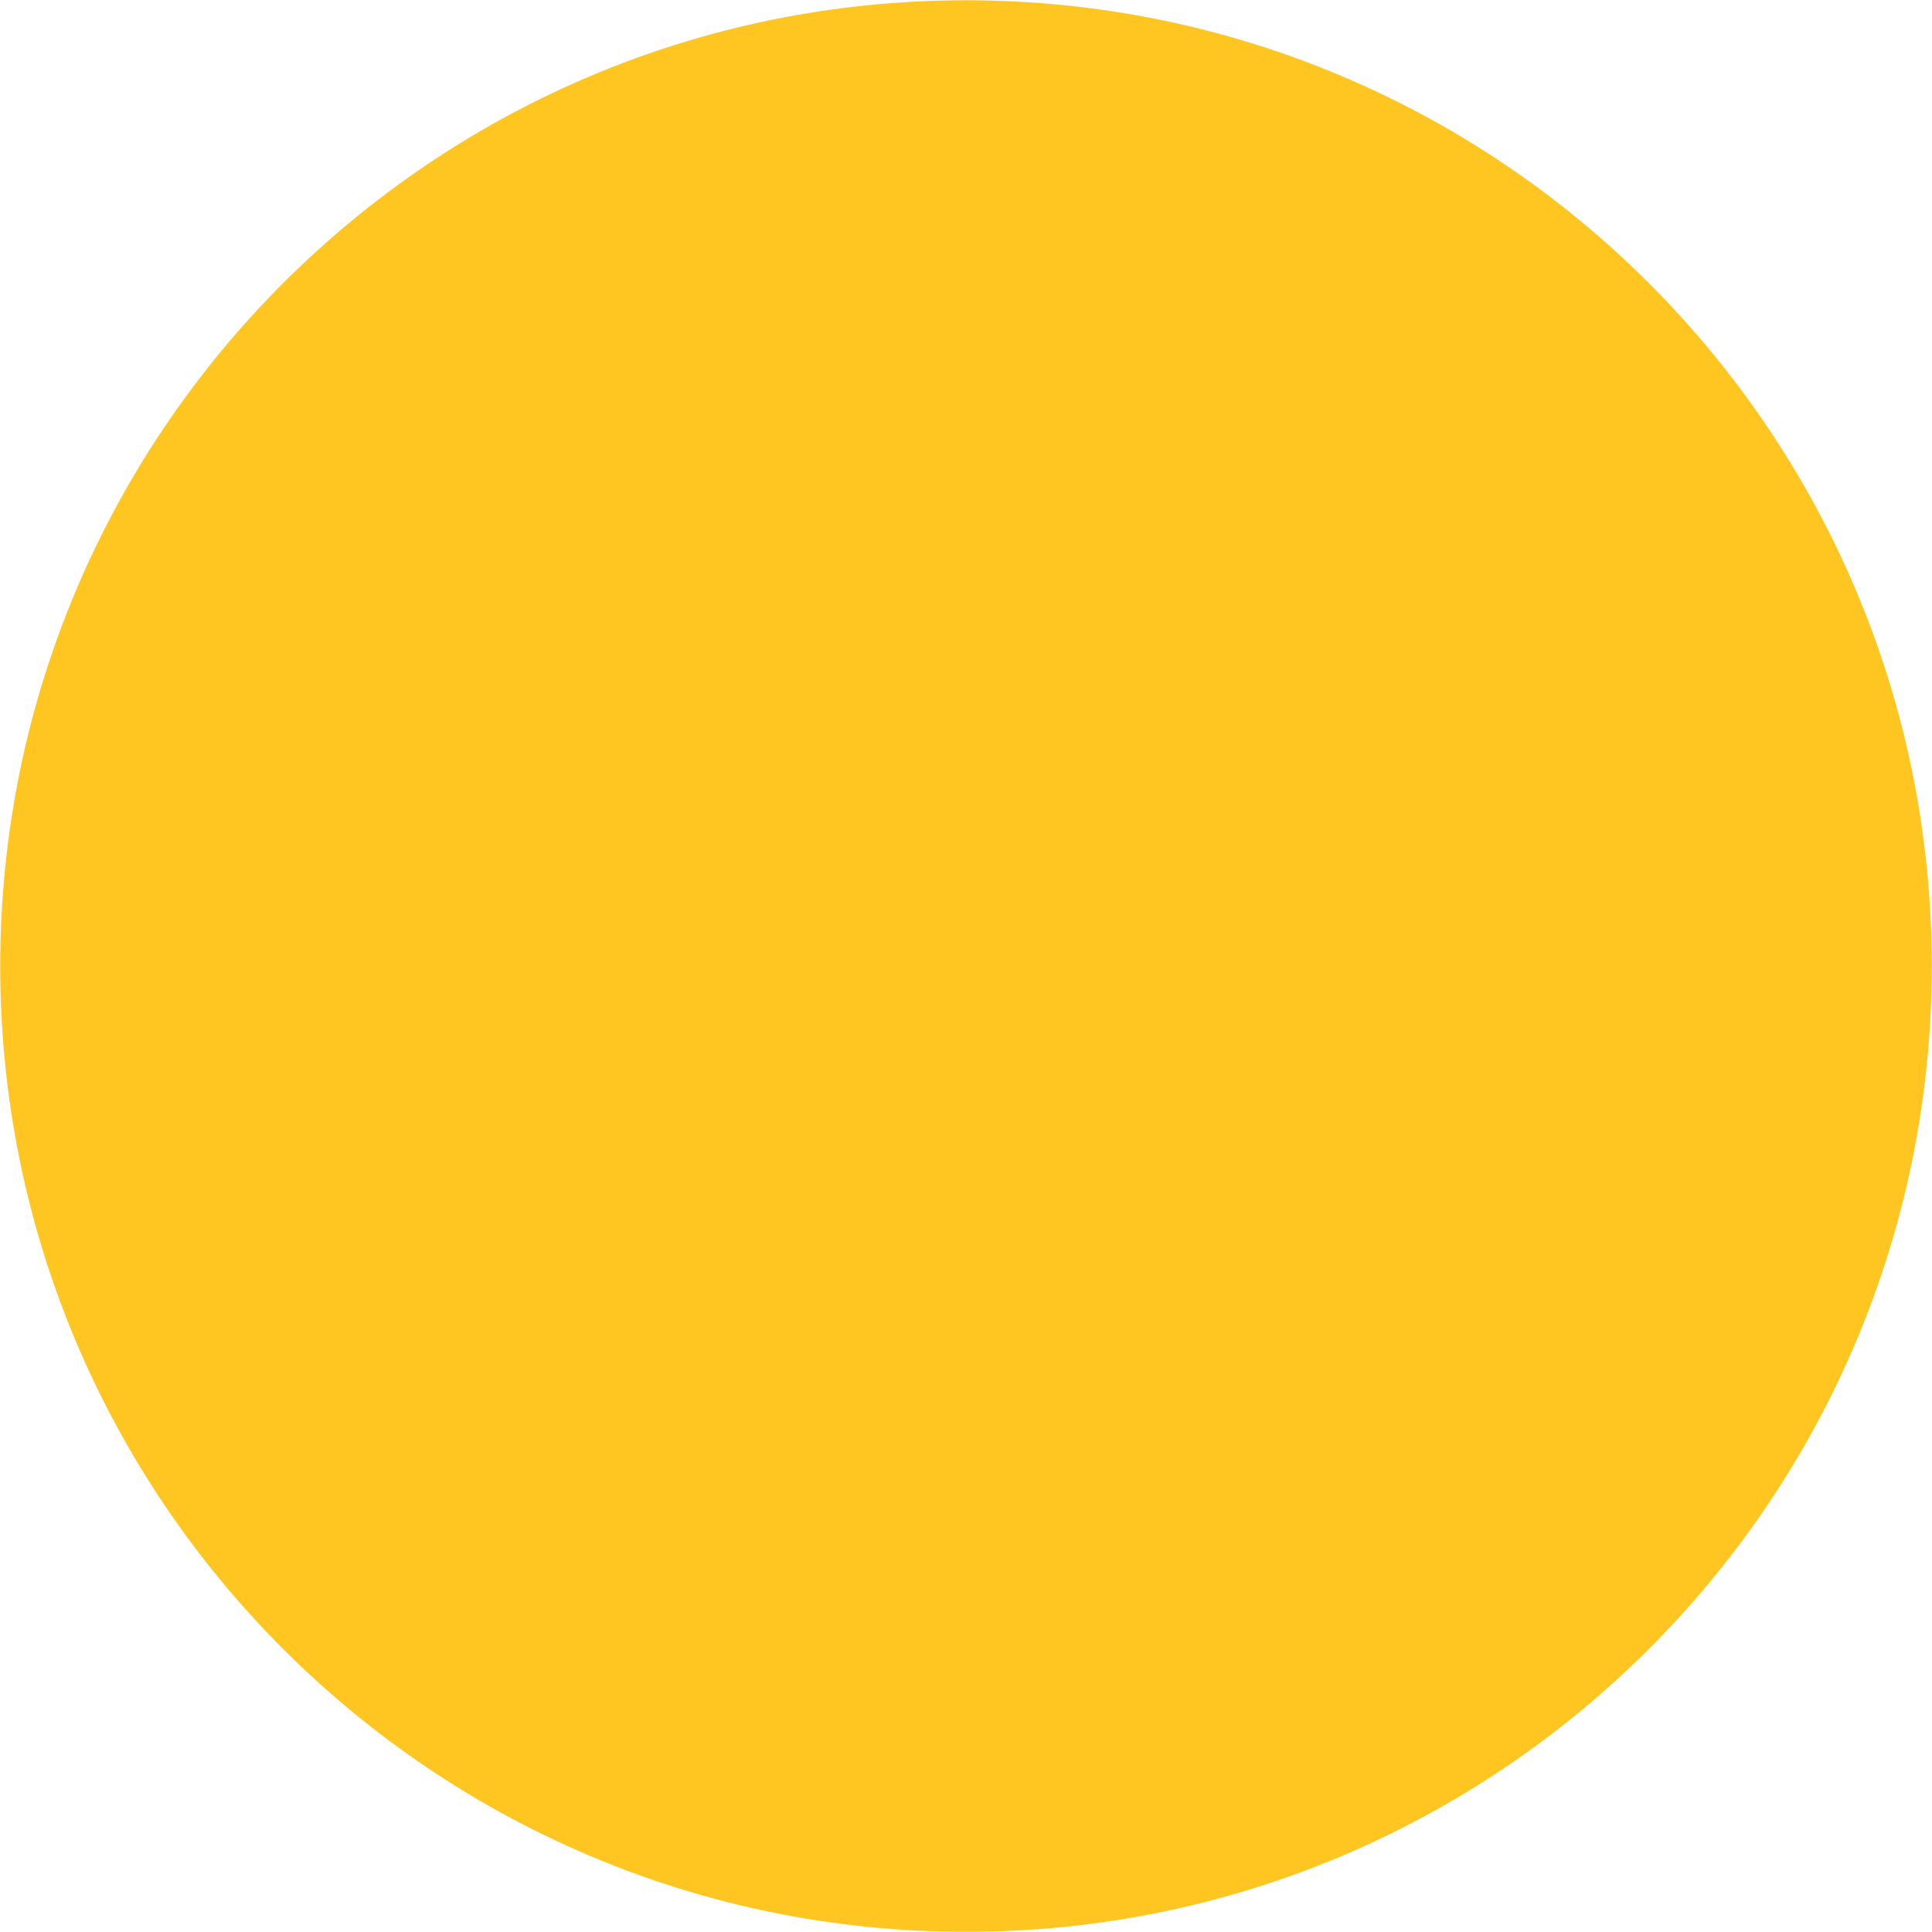
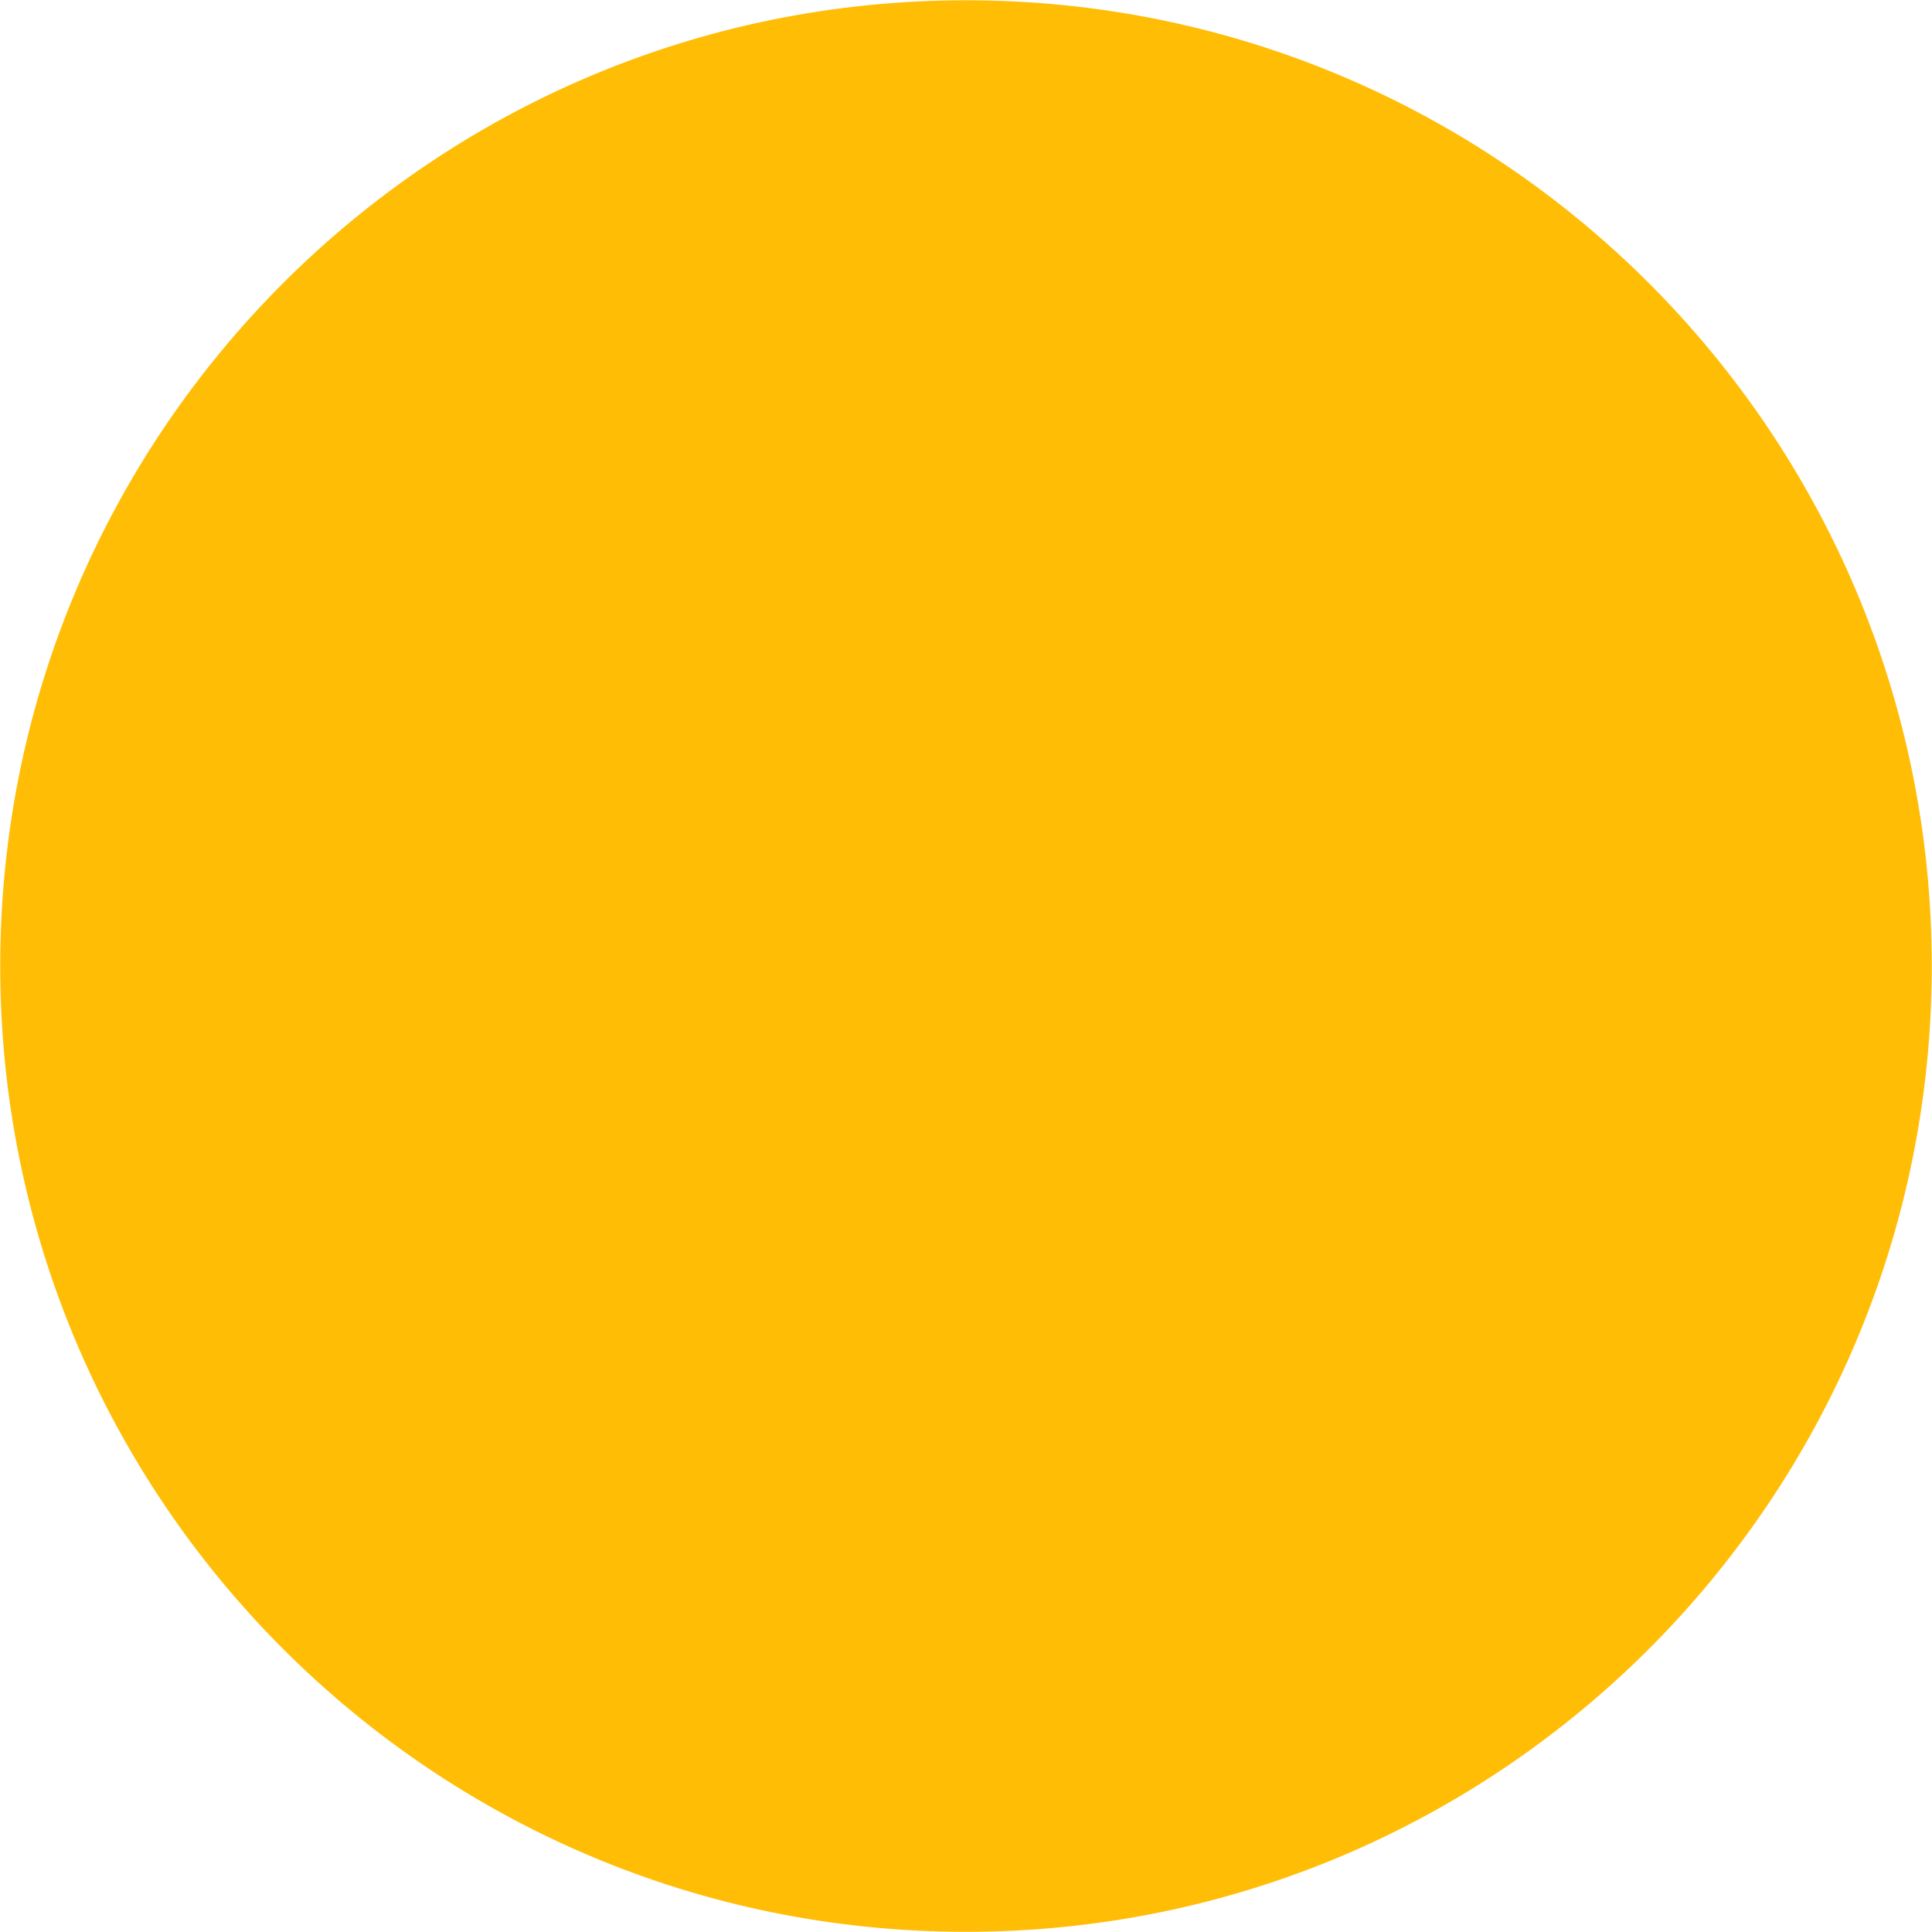
<svg xmlns="http://www.w3.org/2000/svg" width="4.233mm" height="4.233mm" viewBox="0 0 4.233 4.233" version="1.1" id="svg8">
  <defs id="defs2" />
  <g id="layer1" transform="translate(-103.5565,-170.3114)">
-     <circle style="fill:#ffbc00;fill-opacity:0.869;stroke:#000000;stroke-width:0;stroke-miterlimit:4;stroke-dasharray:none;stroke-dashoffset:0;stroke-opacity:1" id="path815" cx="105.673" cy="172.428" r="2.116" />
+     <circle style="fill:#ffbc00;fill-opacity:0.98;stroke:#000000;stroke-width:0;stroke-miterlimit:4;stroke-dasharray:none;stroke-dashoffset:0;stroke-opacity:1" id="path815" cx="105.673" cy="172.428" r="2.116" />
  </g>
</svg>
